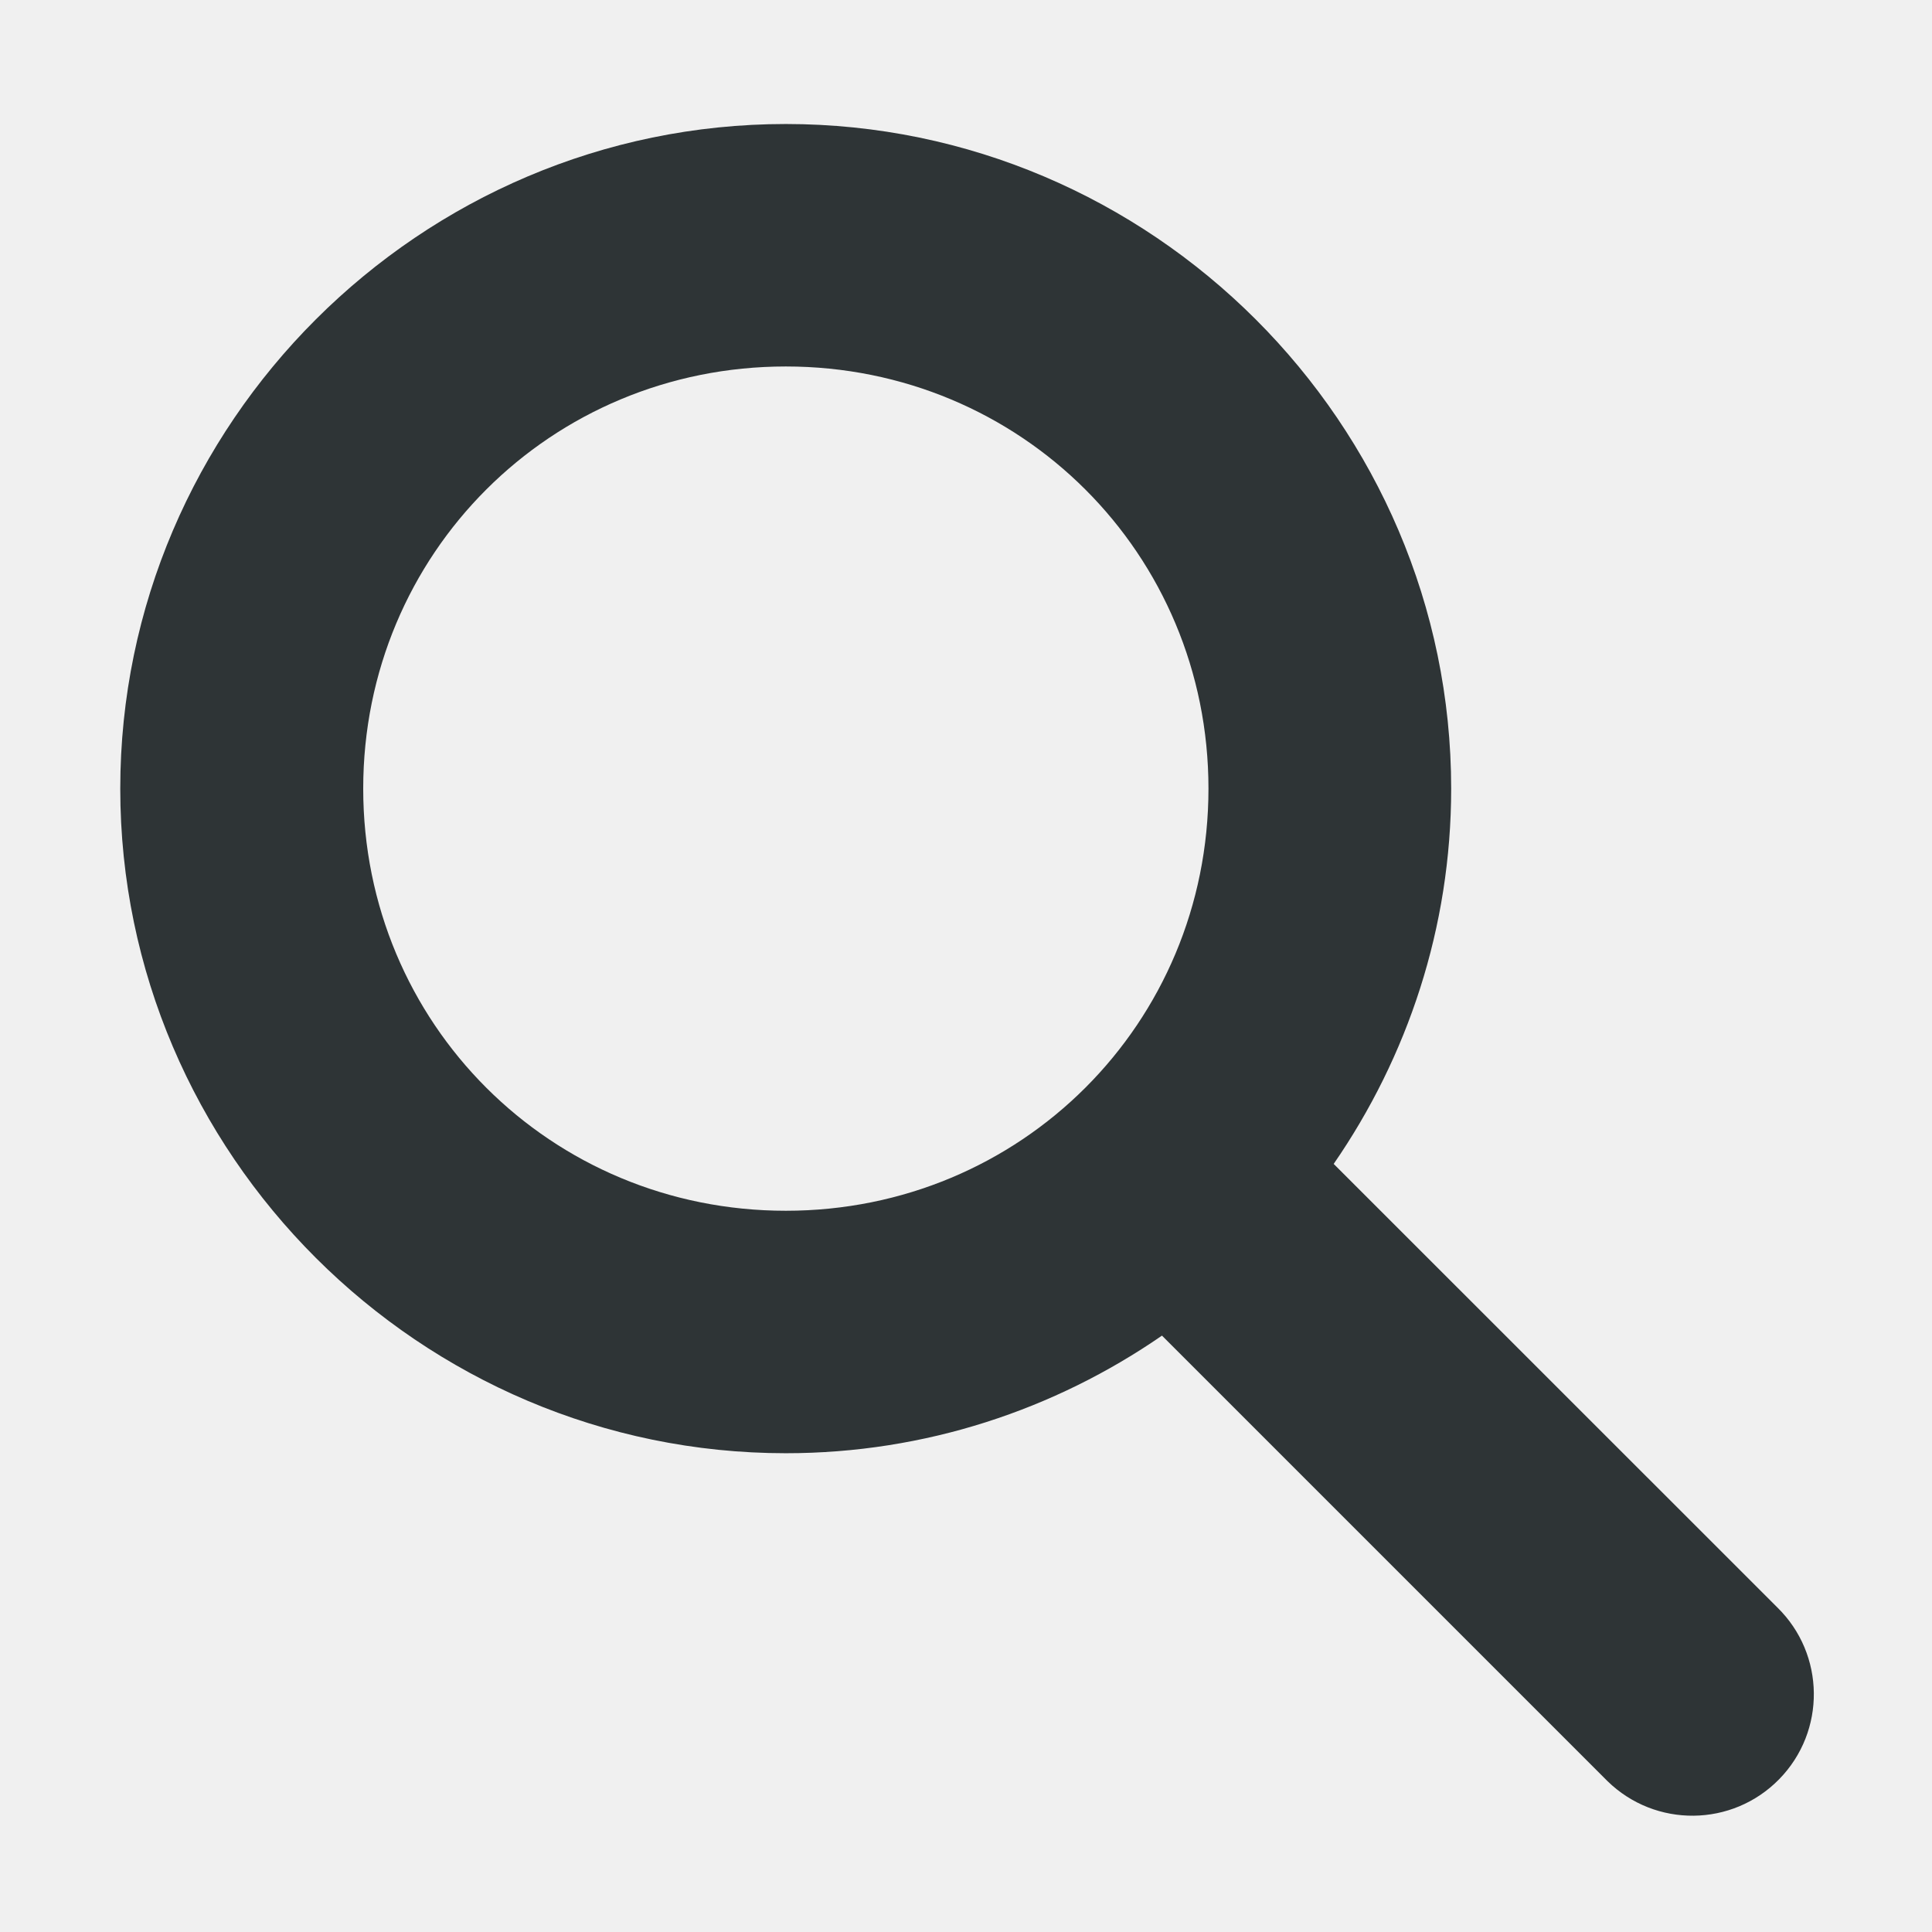
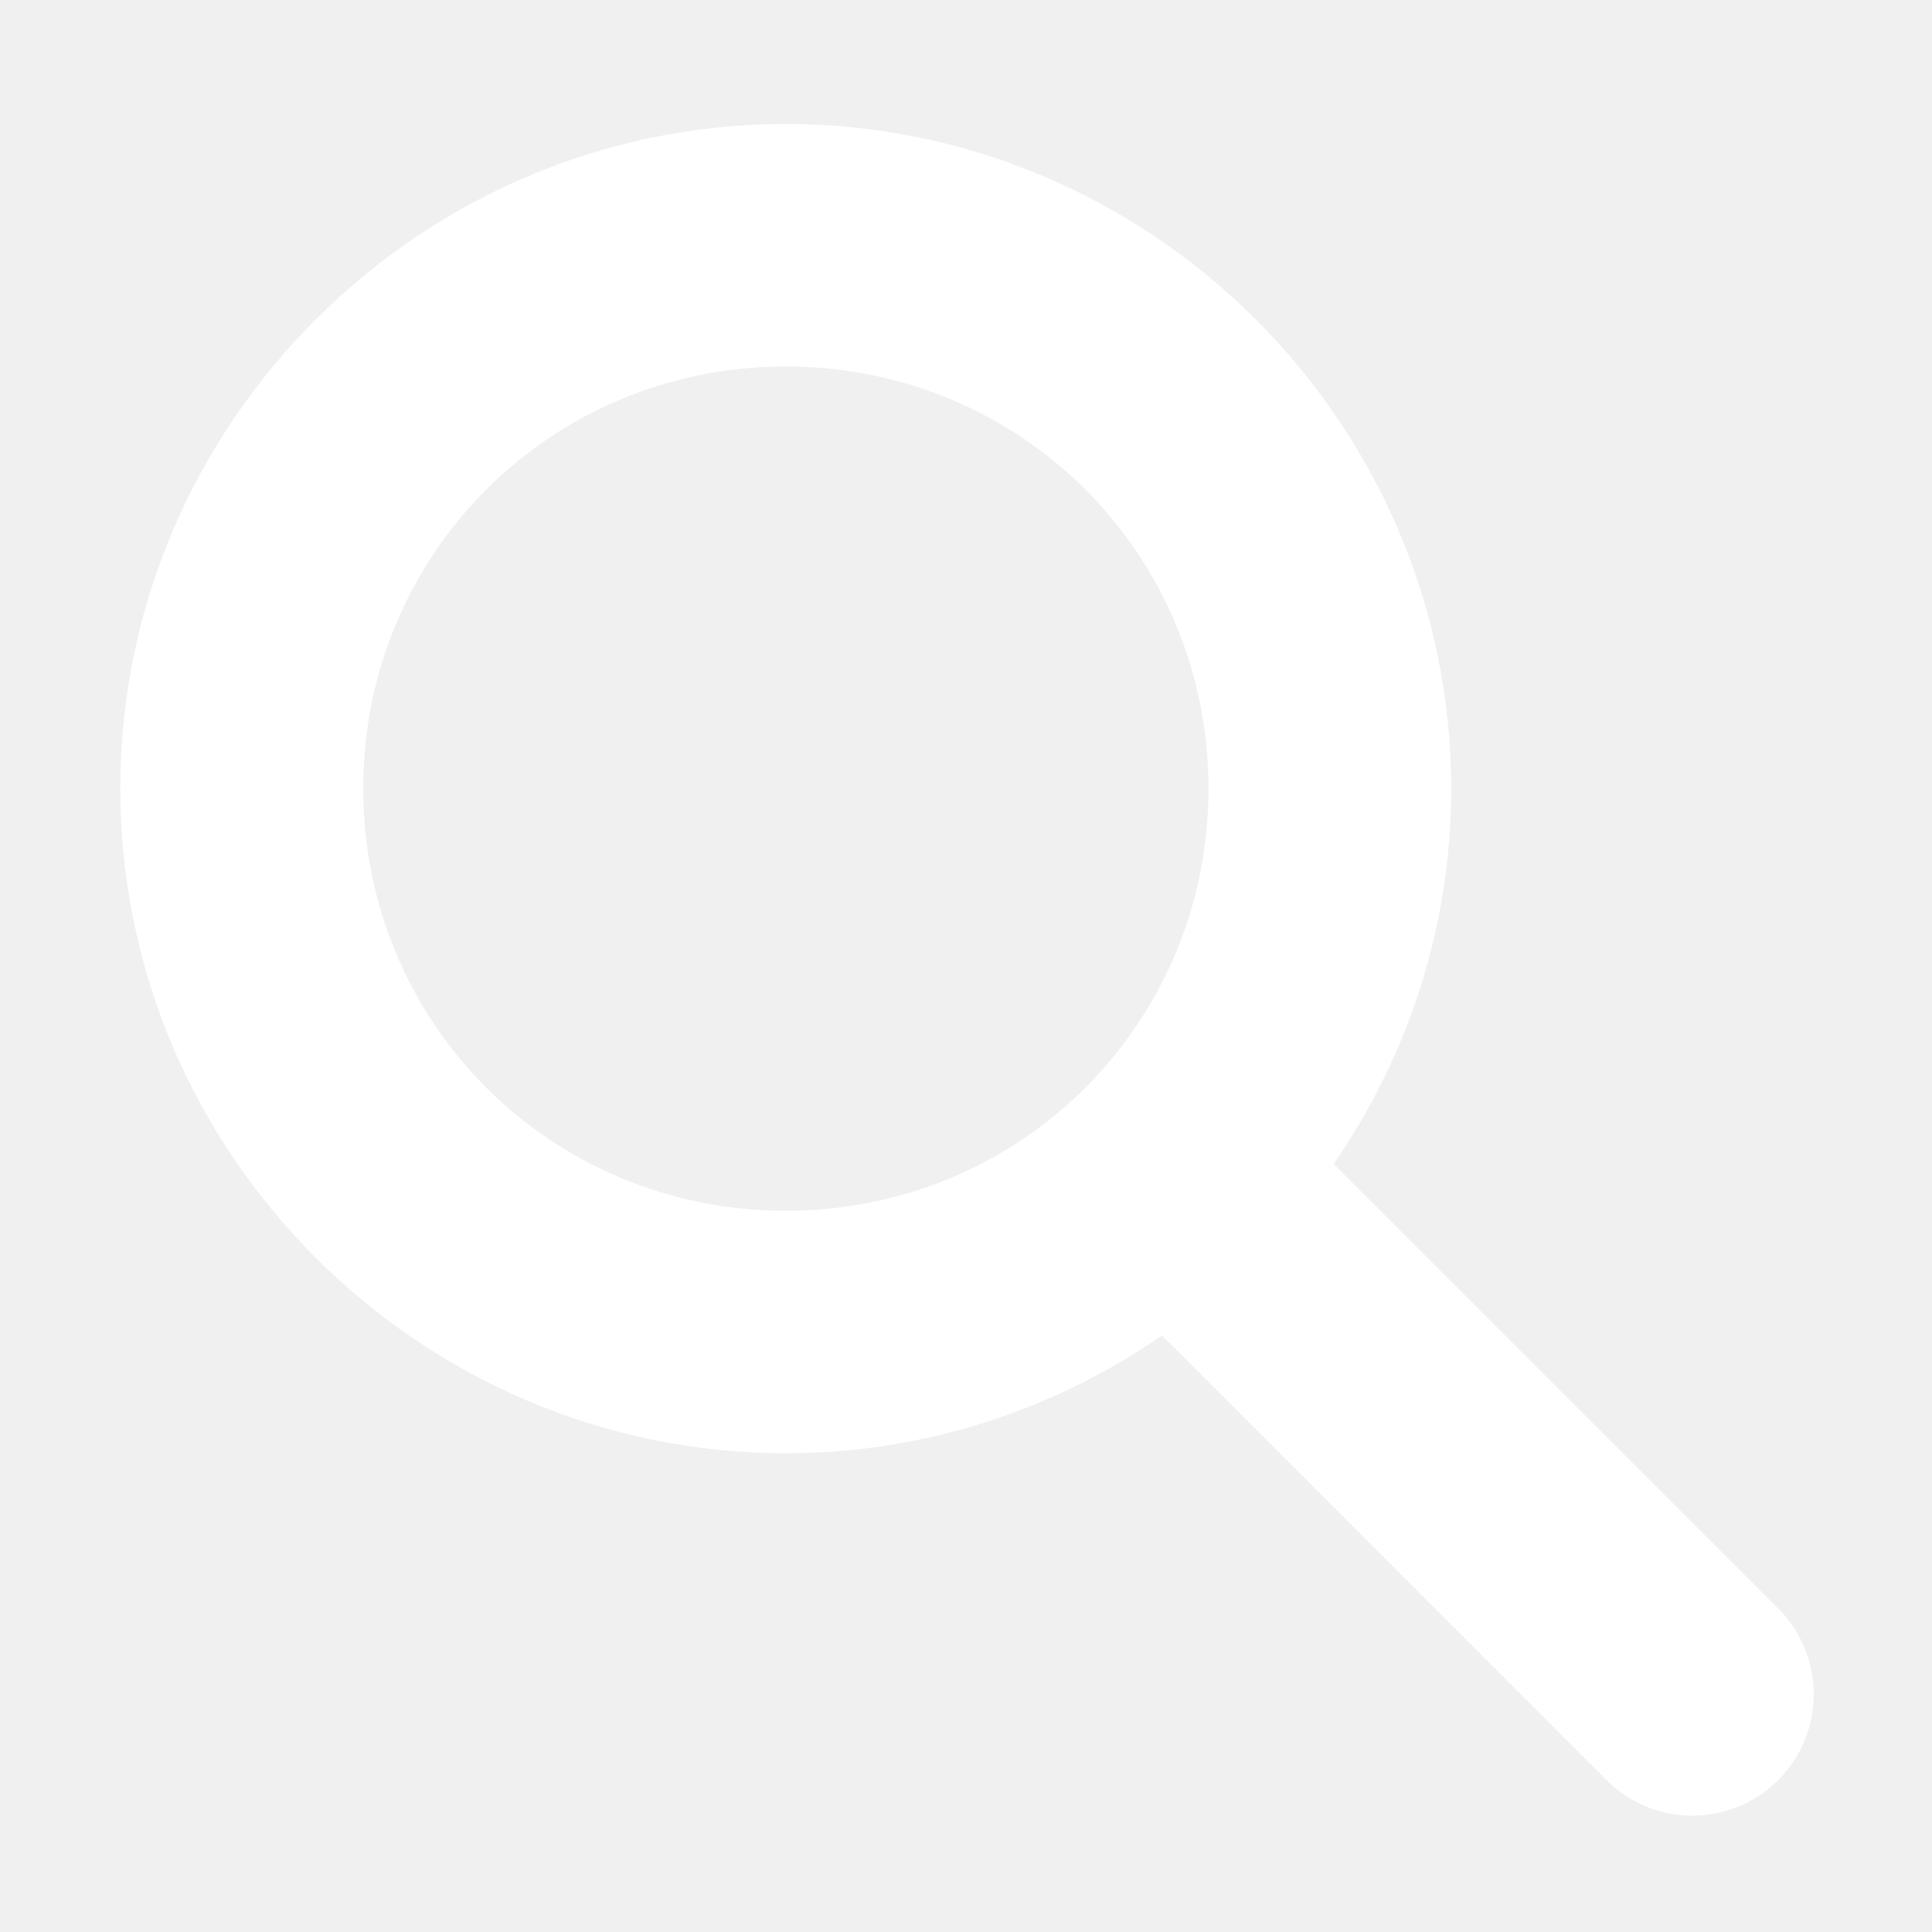
- <svg xmlns="http://www.w3.org/2000/svg" id="svg7384" version="1.1" height="16" width="16">
+ <svg xmlns="http://www.w3.org/2000/svg" id="svg7384" version="1.1" height="16" width="16" viewBox="0 0 16 16">
  <defs id="defs7386" />
  <g transform="translate(-140.0002,-645.9688)" id="layer9" style="display:inline" />
  <g transform="translate(-140.0002,-645.9688)" id="layer10" />
  <g transform="translate(-140.0002,-645.9688)" id="layer11" />
  <g transform="translate(-140.0002,-645.9688)" id="layer12">
-     <path style="font-size:medium;font-style:normal;font-variant:normal;font-weight:normal;font-stretch:normal;text-indent:0;text-align:start;text-decoration:none;line-height:normal;letter-spacing:normal;word-spacing:normal;text-transform:none;direction:ltr;block-progression:tb;writing-mode:lr-tb;text-anchor:start;baseline-shift:baseline;color:#000000;fill:#2e3436;fill-opacity:1;stroke:none;stroke-width:1.555;marker:none;visibility:visible;display:inline;overflow:visible;enable-background:new;font-family:Sans;-inkscape-font-specification:Sans" d="M 6.508 1.027 C 3.479 1.027 0.996 3.506 0.996 6.531 C 0.996 9.557 3.479 12.035 6.508 12.035 C 7.662 12.035 8.735 11.674 9.623 11.061 L 13.312 14.75 A 1.005 1.005 0 1 0 14.719 13.312 L 11.045 9.639 C 11.657 8.752 12.018 7.682 12.018 6.531 C 12.018 3.506 9.537 1.027 6.508 1.027 z M 6.508 3.035 C 8.455 3.035 10.008 4.586 10.008 6.531 C 10.008 8.476 8.455 10.027 6.508 10.027 C 4.56 10.027 3.008 8.476 3.008 6.531 C 3.008 4.586 4.56 3.035 6.508 3.035 z " transform="translate(140.0002,645.9688)" id="path27918" />
+     <path style="color:#000000;font-style:normal;font-variant:normal;font-weight:normal;font-stretch:normal;font-size:medium;line-height:normal;font-family:Sans;-inkscape-font-specification:Sans;text-indent:0;text-align:start;text-decoration:none;text-decoration-line:none;letter-spacing:normal;word-spacing:normal;text-transform:none;writing-mode:lr-tb;direction:ltr;baseline-shift:baseline;text-anchor:start;display:inline;overflow:visible;visibility:visible;fill:#ffffff;fill-opacity:1;stroke:none;stroke-width:1.555;marker:none;enable-background:new" d="m 6.508,1.027 c -3.029,0 -5.512,2.478 -5.512,5.504 0,3.025 2.483,5.504 5.512,5.504 1.154,0 2.227,-0.362 3.115,-0.975 L 13.312,14.75 a 1.005,1.005 0 1 0 1.406,-1.438 L 11.045,9.639 C 11.657,8.752 12.018,7.682 12.018,6.531 c 0,-3.025 -2.481,-5.504 -5.51,-5.504 z m 0,2.008 c 1.947,0 3.5,1.551 3.5,3.496 0,1.945 -1.553,3.496 -3.5,3.496 -1.947,0 -3.5,-1.551 -3.5,-3.496 0,-1.945 1.553,-3.496 3.5,-3.496 z" transform="translate(140.0002,645.9688)" id="path27918" />
  </g>
  <g transform="translate(-140.0002,-645.9688)" id="layer13" />
  <g transform="translate(-140.0002,-645.9688)" id="layer14" />
  <g transform="translate(-140.0002,-645.9688)" id="layer15" style="display:inline" />
  <g transform="translate(-140.0002,-645.9688)" id="g4953" style="display:inline" />
</svg>
